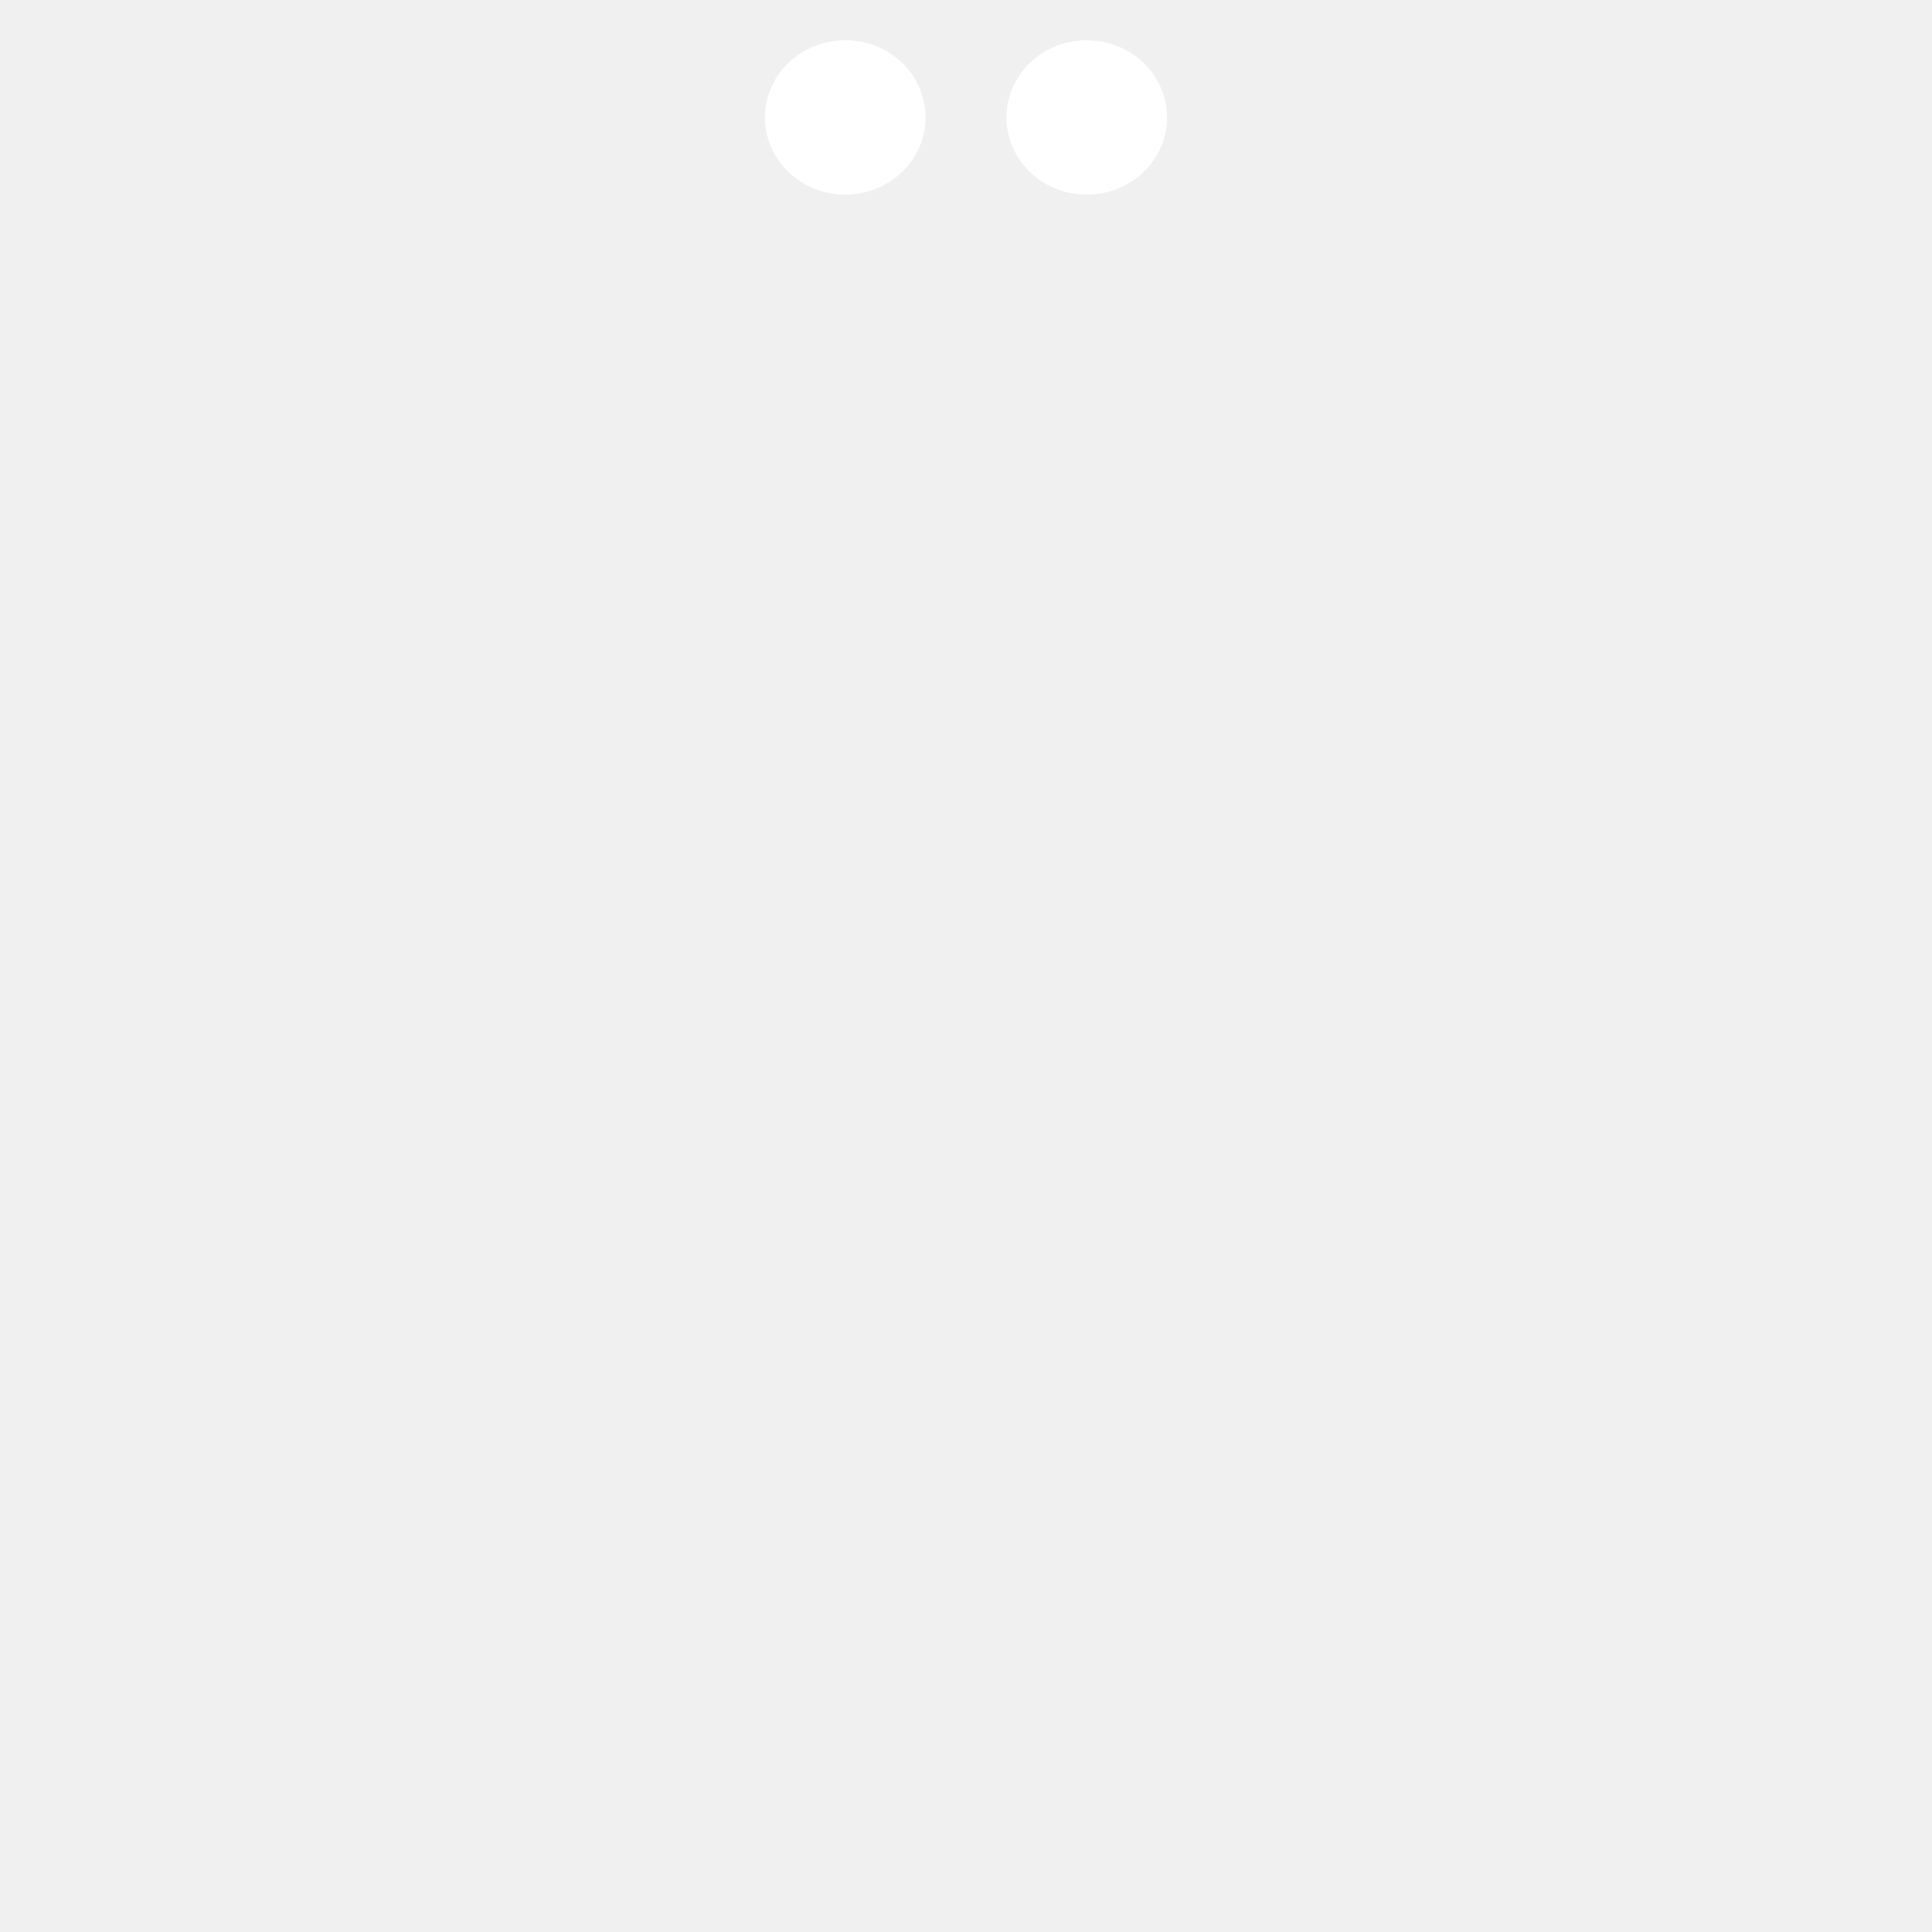
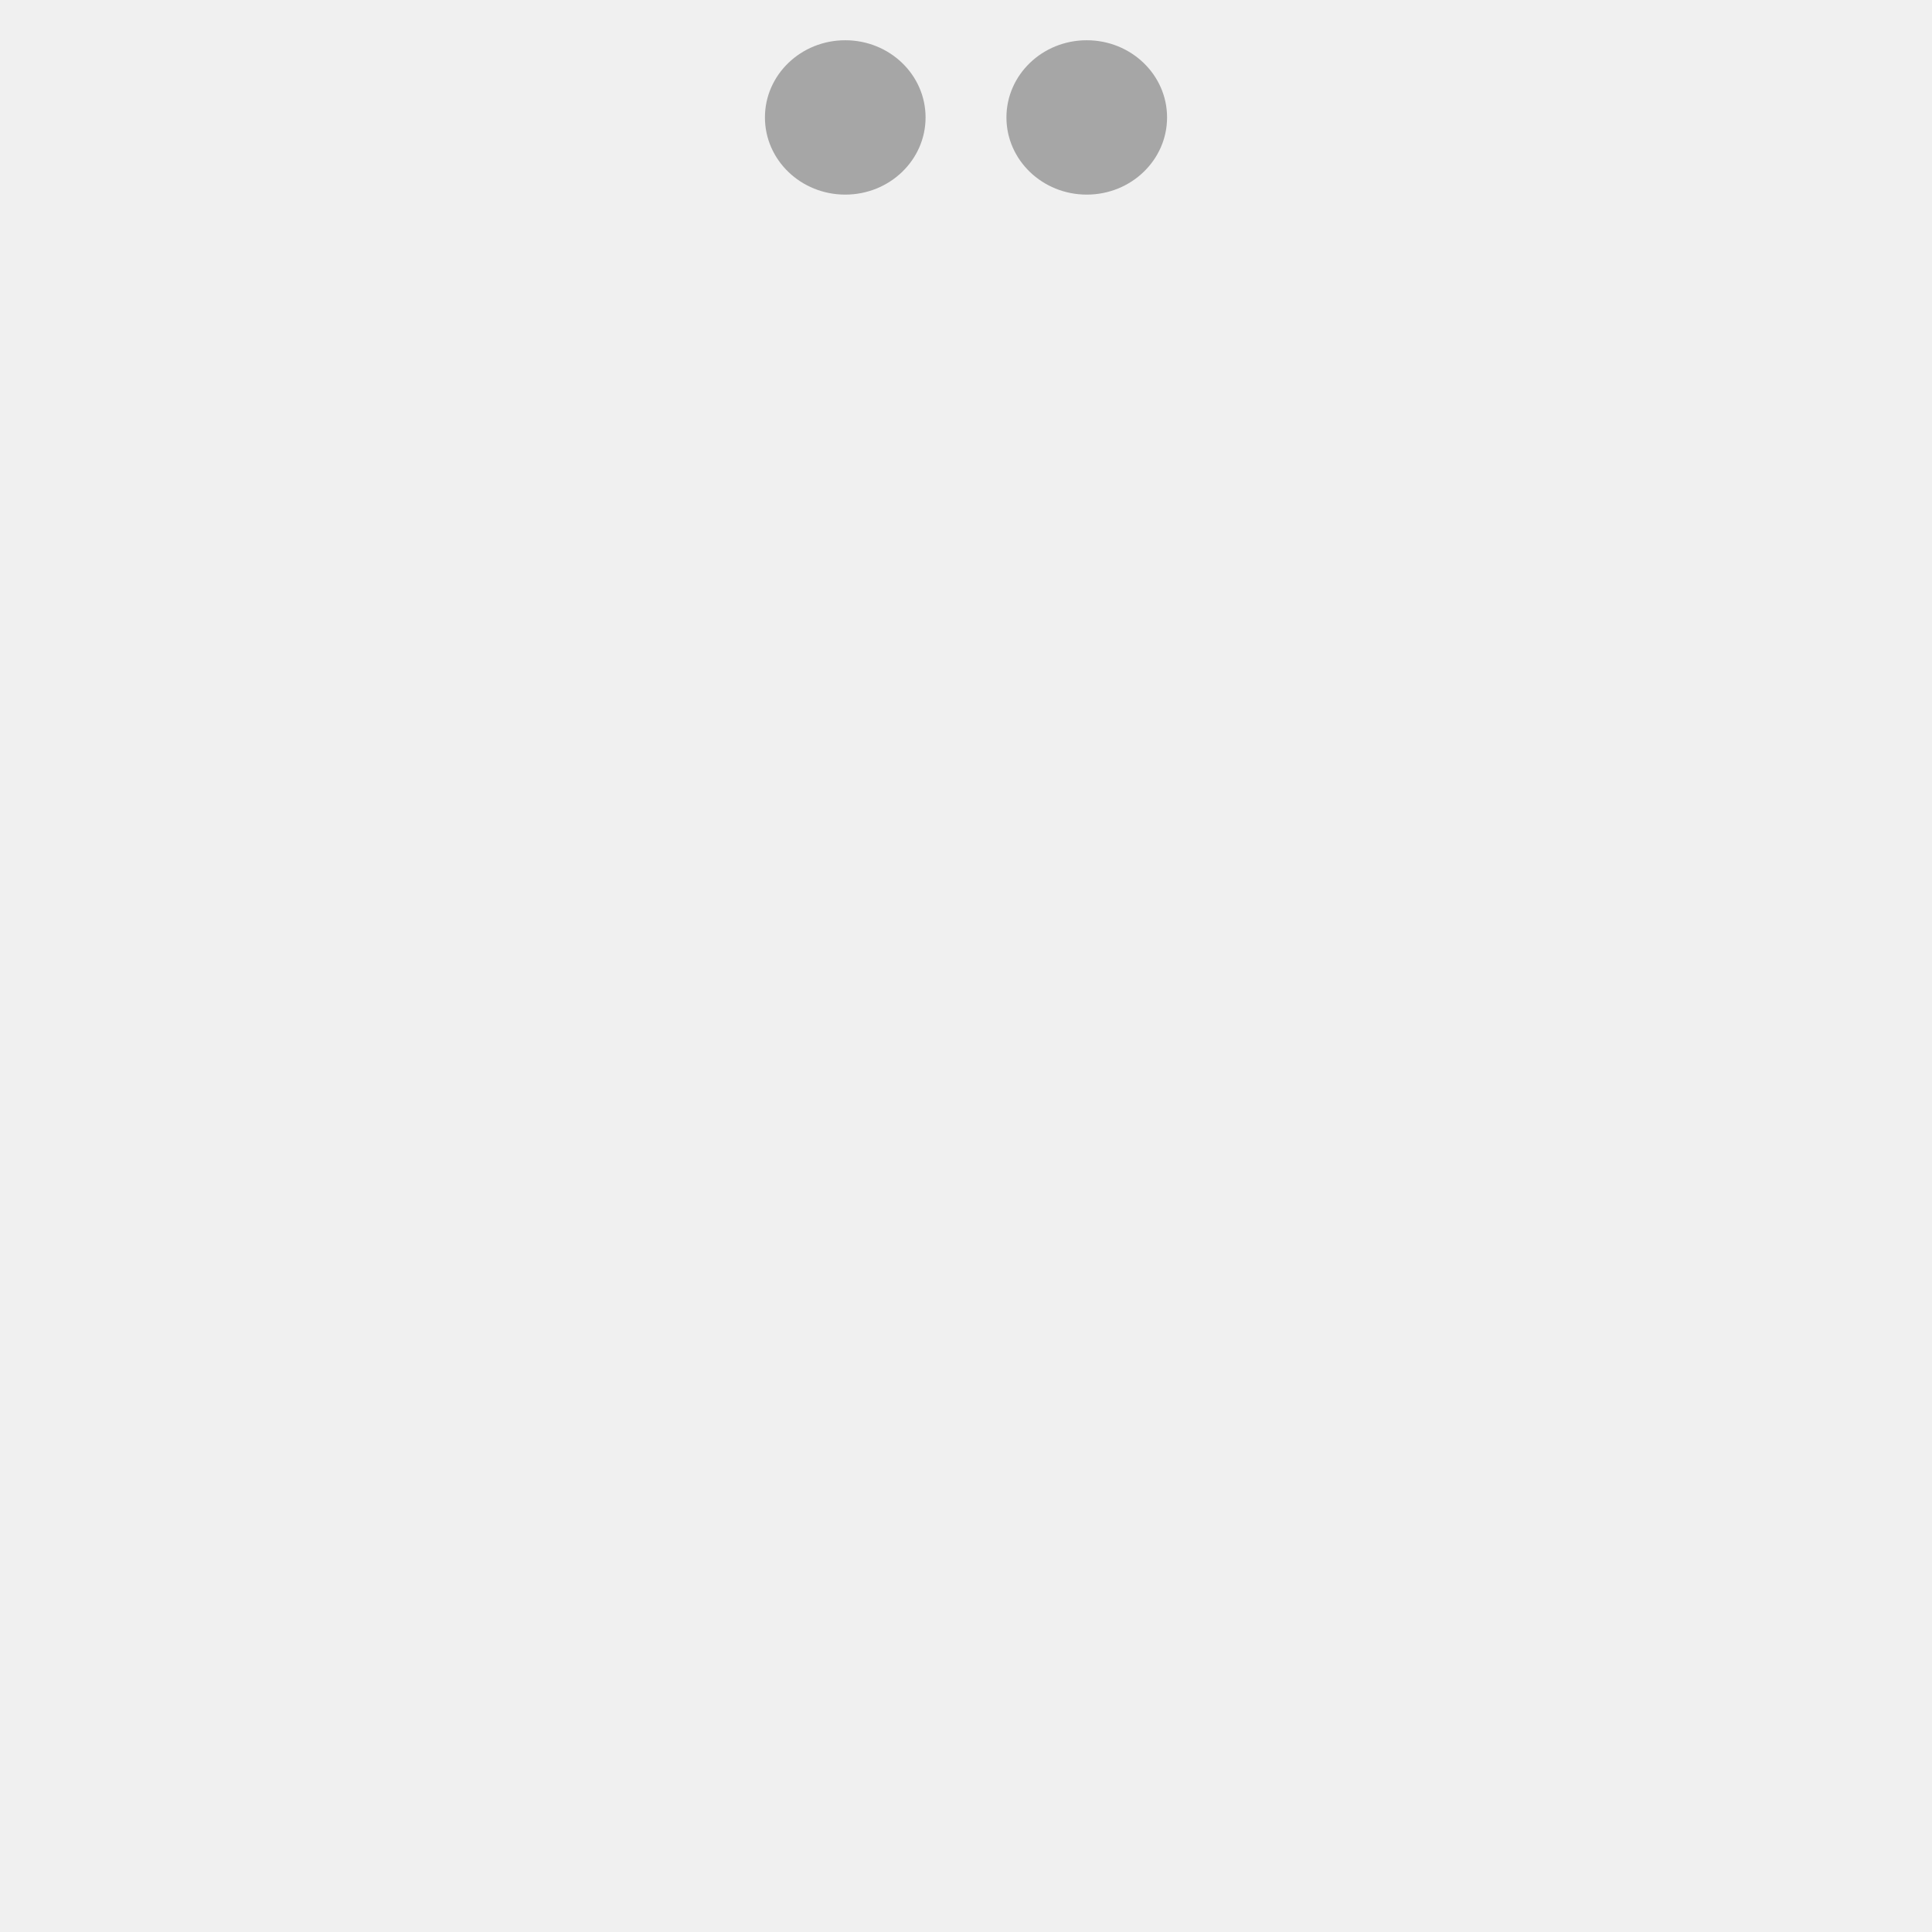
<svg xmlns="http://www.w3.org/2000/svg" width="96" height="96" id="svg11252" version="1.1">
  <defs id="defs11254" />
  <g id="layer1" style="display:inline" />
  <g id="layer2" style="display:inline">
    <g id="two" transform="rotate(90,48,48)">
      <rect style="color:#000000;clip-rule:nonzero;display:inline;overflow:visible;visibility:visible;opacity:1;isolation:auto;mix-blend-mode:normal;color-interpolation:sRGB;color-interpolation-filters:linearRGB;solid-color:#000000;solid-opacity:1;fill:none;fill-opacity:1;fill-rule:nonzero;stroke:none;stroke-width:0.956;stroke-linecap:butt;stroke-linejoin:miter;stroke-miterlimit:4;stroke-dasharray:none;stroke-dashoffset:0;stroke-opacity:1;marker:none;marker-start:none;color-rendering:auto;image-rendering:auto;shape-rendering:auto;text-rendering:auto;enable-background:accumulate" id="rect4139" width="96" height="96" x="0" y="0" />
      <g transform="translate(-5.000001,-3.99103)" id="g4303">
-         <ellipse ry="3.991" rx="3.835" cy="57.991" cx="10.835" id="path3762" style="opacity:1;fill:#ffffff;fill-opacity:1;stroke:none;stroke-width:0.956;stroke-linecap:butt;stroke-linejoin:miter;stroke-miterlimit:4;stroke-dasharray:none;stroke-dashoffset:0;stroke-opacity:1;marker:none;marker-start:none" />
-         <ellipse ry="3.991" rx="3.835" cy="45.991" cx="10.835" id="path3762-2-50" style="opacity:1;fill:#ffffff;fill-opacity:1;stroke:none;stroke-width:0.956;stroke-linecap:butt;stroke-linejoin:miter;stroke-miterlimit:4;stroke-dasharray:none;stroke-dashoffset:0;stroke-opacity:1;marker:none;marker-start:none" />
+         <ellipse ry="3.991" rx="3.835" cy="57.991" cx="10.835" id="path3762" style="opacity:1;fill:#a6a6a6;fill-opacity:1;stroke:none;stroke-width:0.956;stroke-linecap:butt;stroke-linejoin:miter;stroke-miterlimit:4;stroke-dasharray:none;stroke-dashoffset:0;stroke-opacity:1;marker:none;marker-start:none" />
+         <ellipse ry="3.991" rx="3.835" cy="45.991" cx="10.835" id="path3762-2-50" style="opacity:1;fill:#a6a6a6;fill-opacity:1;stroke:none;stroke-width:0.956;stroke-linecap:butt;stroke-linejoin:miter;stroke-miterlimit:4;stroke-dasharray:none;stroke-dashoffset:0;stroke-opacity:1;marker:none;marker-start:none" />
      </g>
    </g>
  </g>
  <g id="layer3" style="display:inline" />
  <g id="layer4" style="display:inline" />
</svg>
